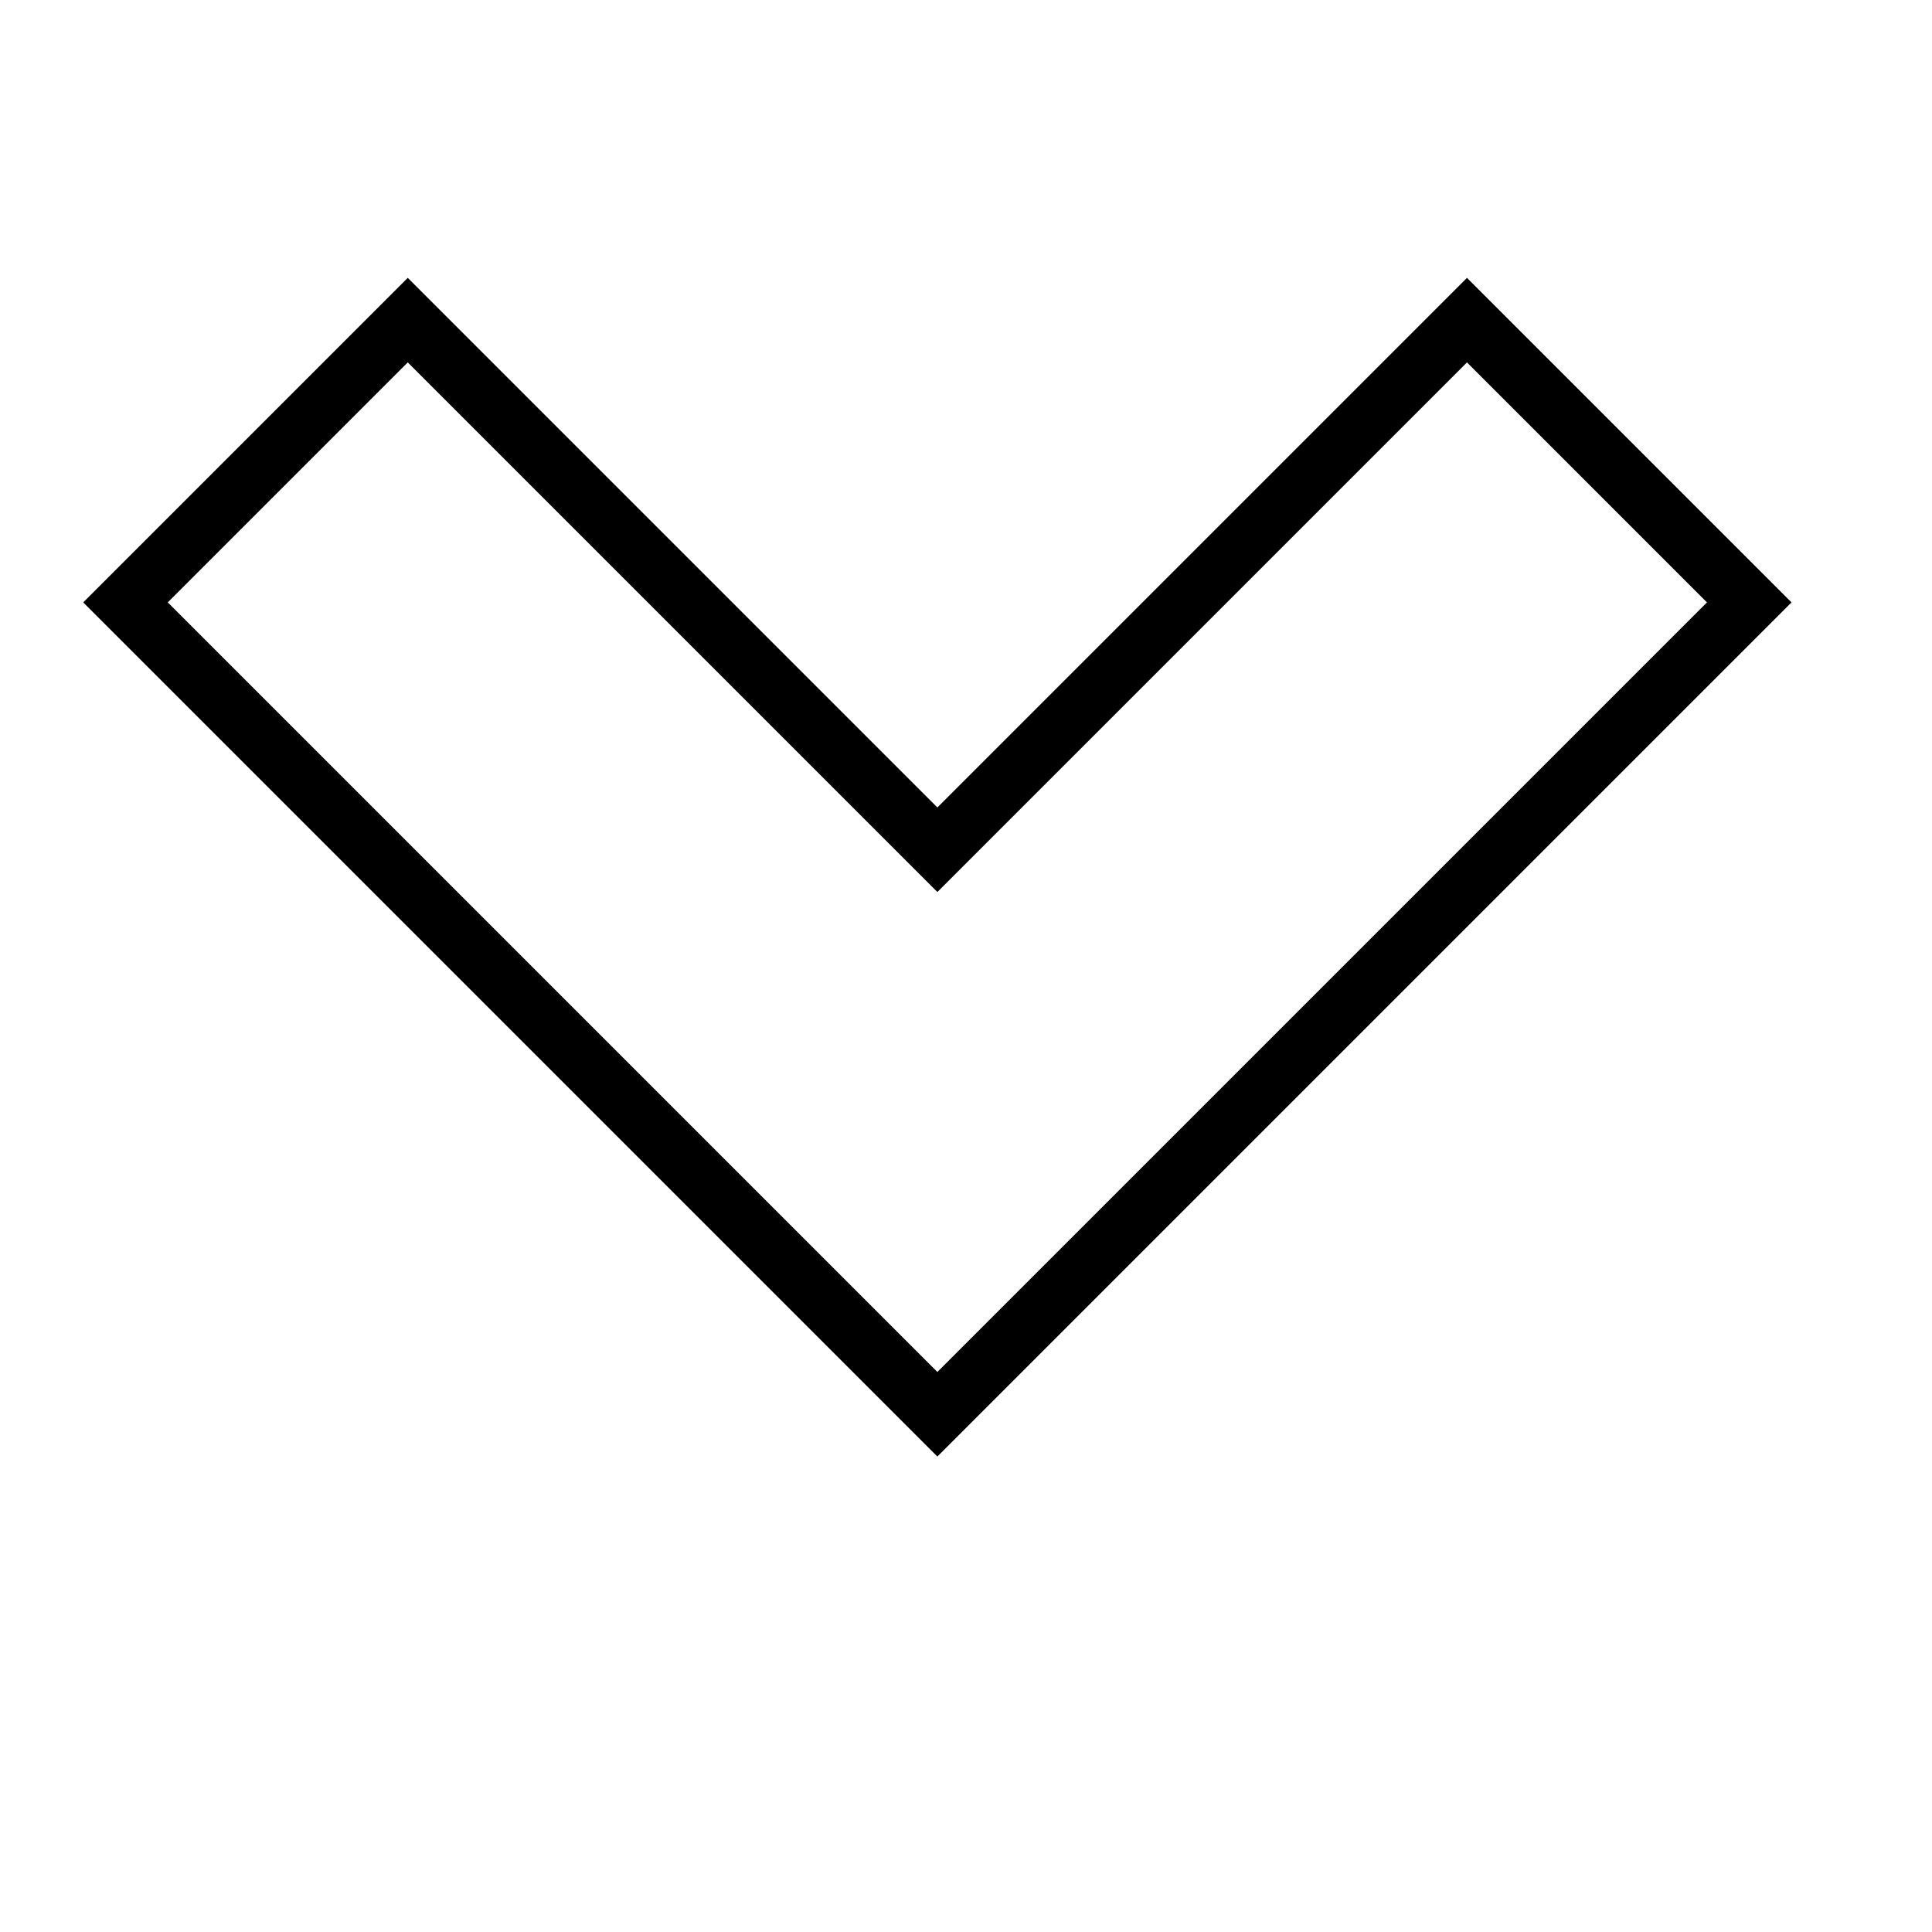
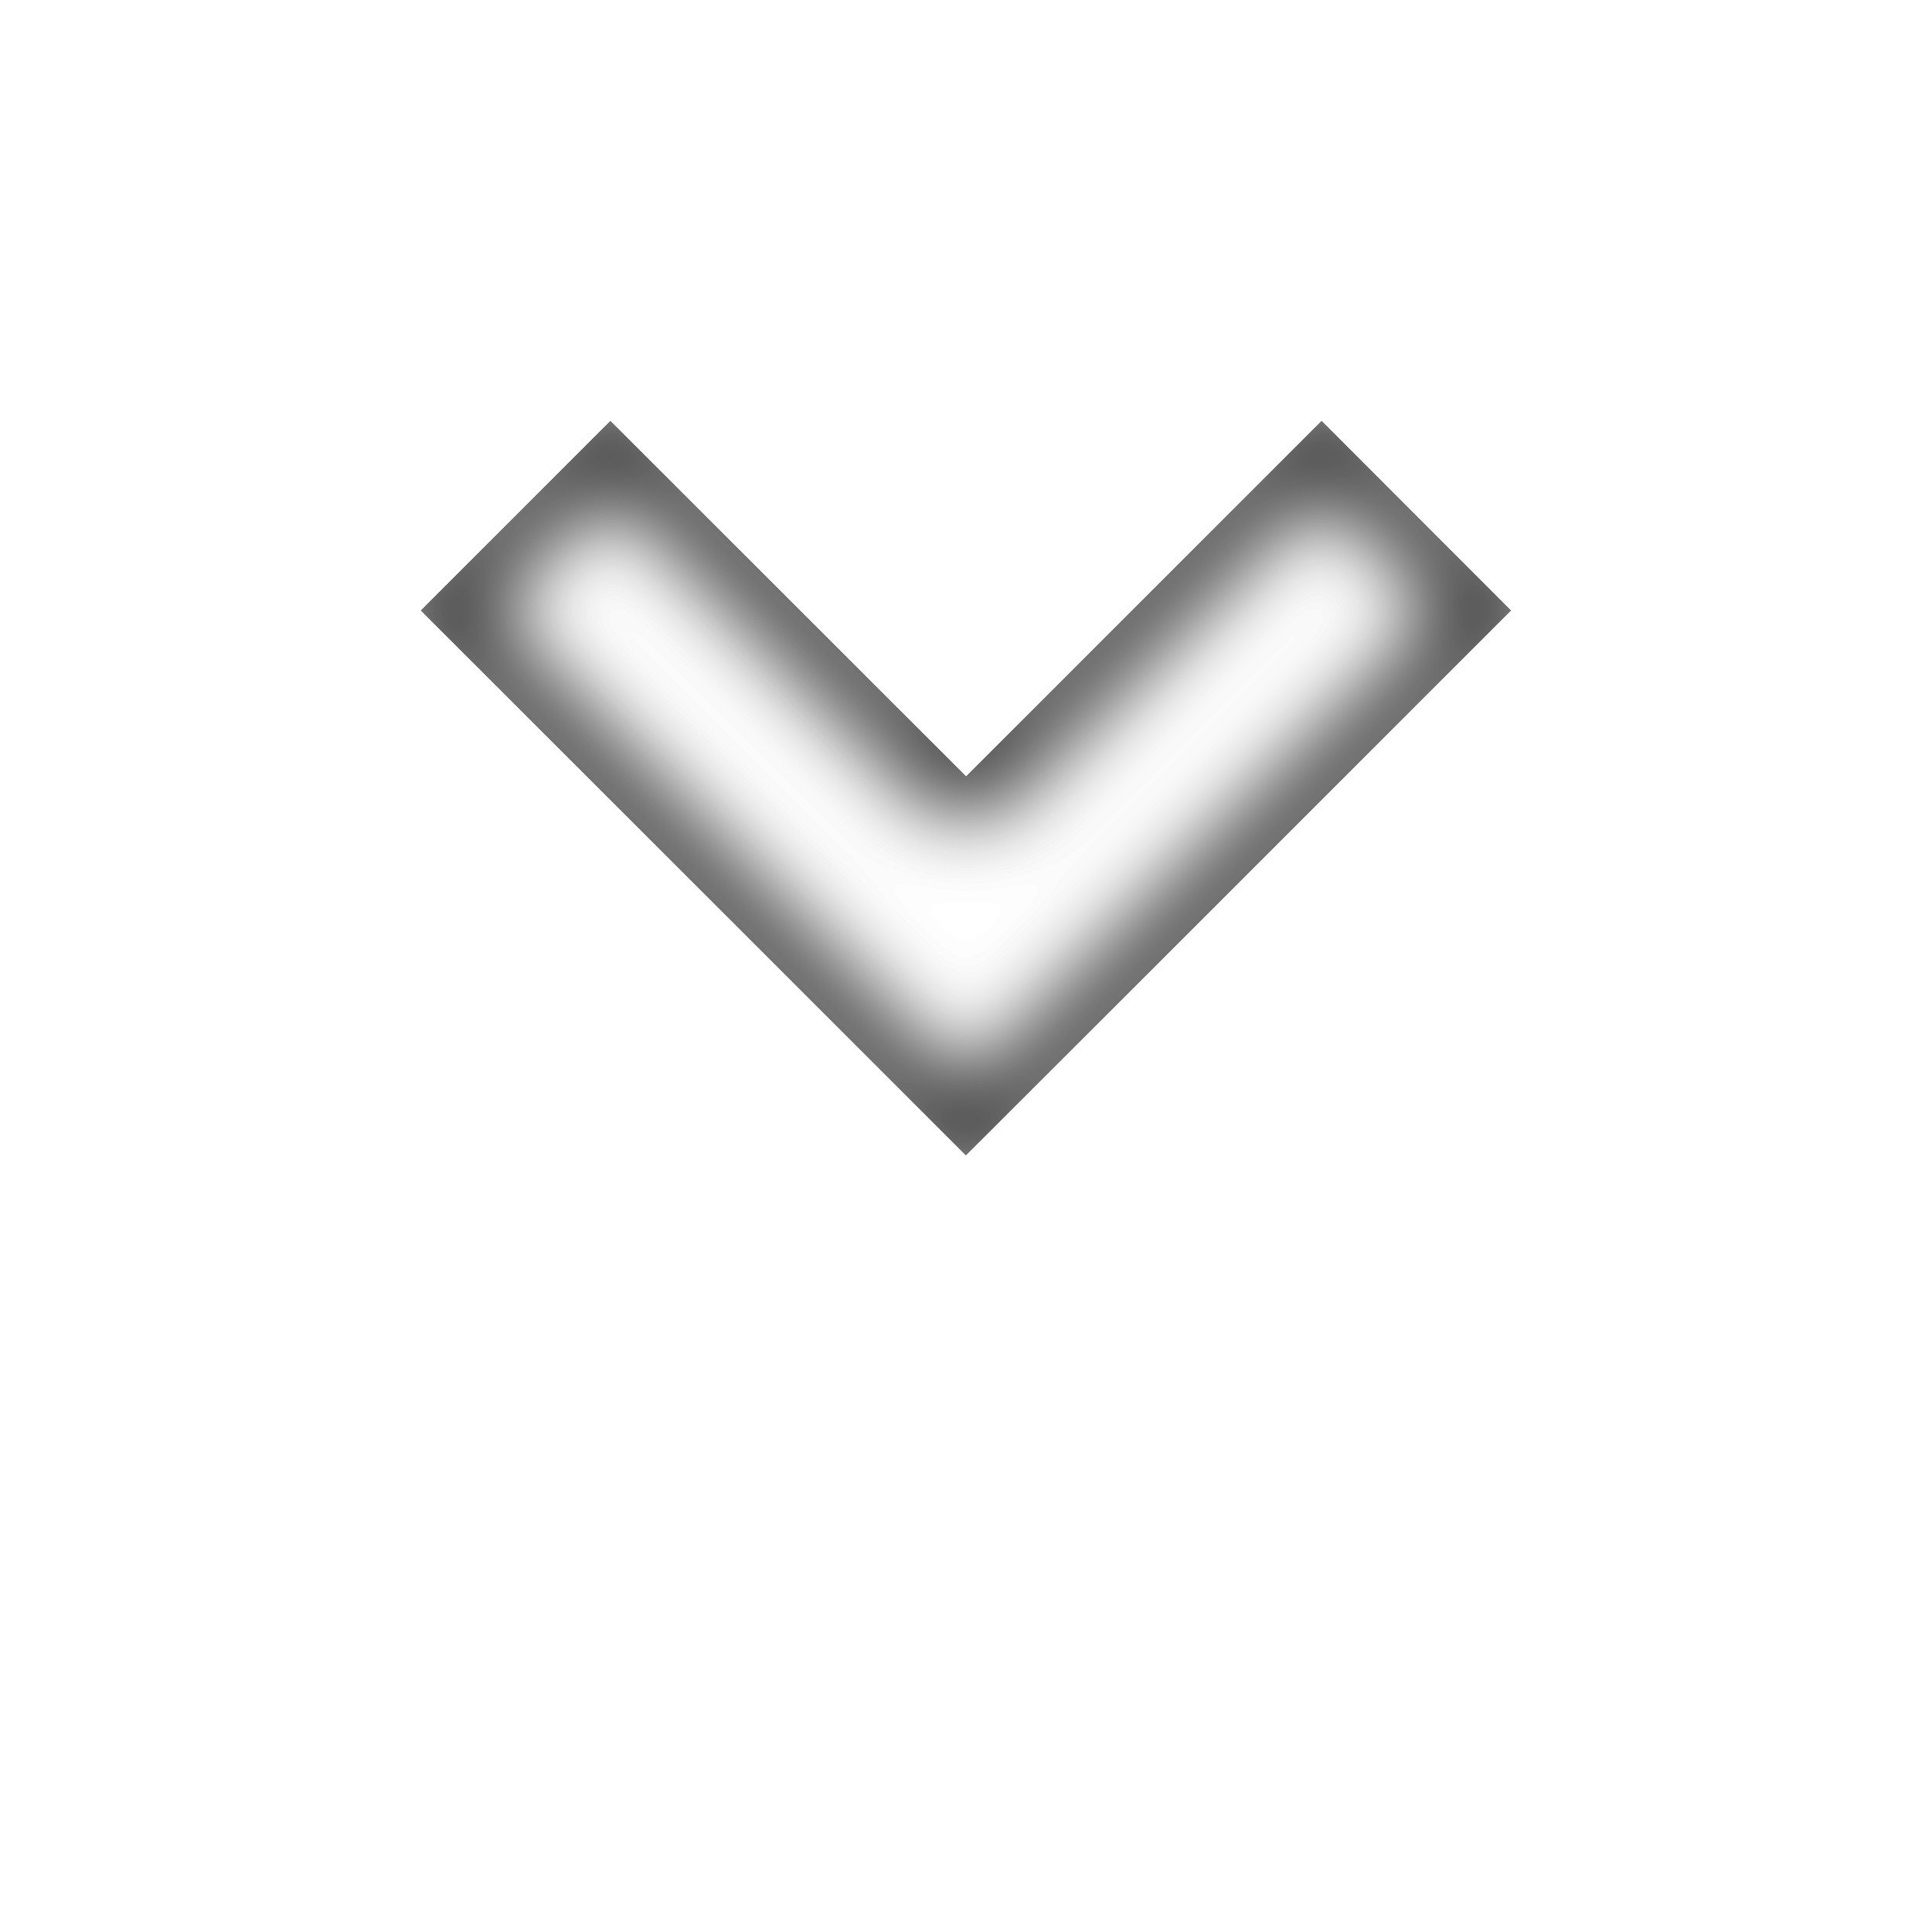
<svg xmlns="http://www.w3.org/2000/svg" width="32" height="32" viewBox="0 0 8.467 8.467" version="1.1" id="svg1">
-   <defs id="defs1" />
+   <defs id="defs1">
+     <filter style="color-interpolation-filters:sRGB" id="filter1" x="-0.132" y="-0.196" width="1.265" height="1.393">
+       <feGaussianBlur stdDeviation="0.212" id="feGaussianBlur1" />
+     </filter>
+     <clipPath clipPathUnits="userSpaceOnUse" id="clipPath2">
+       <path id="path3" style="opacity:1;fill:none;stroke:#000000;stroke-width:0;stroke-dasharray:none" d="M 1.844,3.73 2.675,4.561 4.234,3.003 5.792,4.561 6.622,3.73 5.064,2.172 4.233,1.342 3.403,2.172 Z" />
+     </clipPath>
+     <clipPath clipPathUnits="userSpaceOnUse" id="clipPath3">
+       <path id="path4" style="opacity:1;fill:none;stroke:#000000;stroke-width:0;stroke-dasharray:none" d="M 1.844,3.73 2.675,4.561 4.234,3.003 5.792,4.561 6.622,3.73 5.064,2.172 4.233,1.342 3.403,2.172 Z" />
+     </clipPath>
+   </defs>
  <g id="layer1">
-     <path id="rect3" style="opacity:1;fill:none;stroke:#000000;stroke-width:0.262" d="M 0.55,2.64 1.787,1.403 4.108,3.724 6.429,1.403 7.666,2.64 5.345,4.961 4.108,6.198 2.871,4.961 Z" />
+     <path id="rect3" style="opacity:1;mix-blend-mode:normal;fill:none;stroke:#000000;stroke-width:0.176;filter:url(#filter1)" d="M 1.844,3.73 2.675,4.561 4.234,3.003 5.792,4.561 6.622,3.73 5.064,2.172 4.233,1.342 3.403,2.172 Z" clip-path="url(#clipPath3)" transform="matrix(1,0,0,-1,0,6.405479)" />
+     <path id="path1" style="opacity:1;fill:none;stroke:#000000;stroke-width:0.176;filter:url(#filter1)" d="M 1.844,3.73 2.675,4.561 4.234,3.003 5.792,4.561 6.622,3.73 5.064,2.172 4.233,1.342 3.403,2.172 Z" clip-path="url(#clipPath2)" transform="matrix(1,0,0,-1,0,6.405479)" />
  </g>
</svg>
